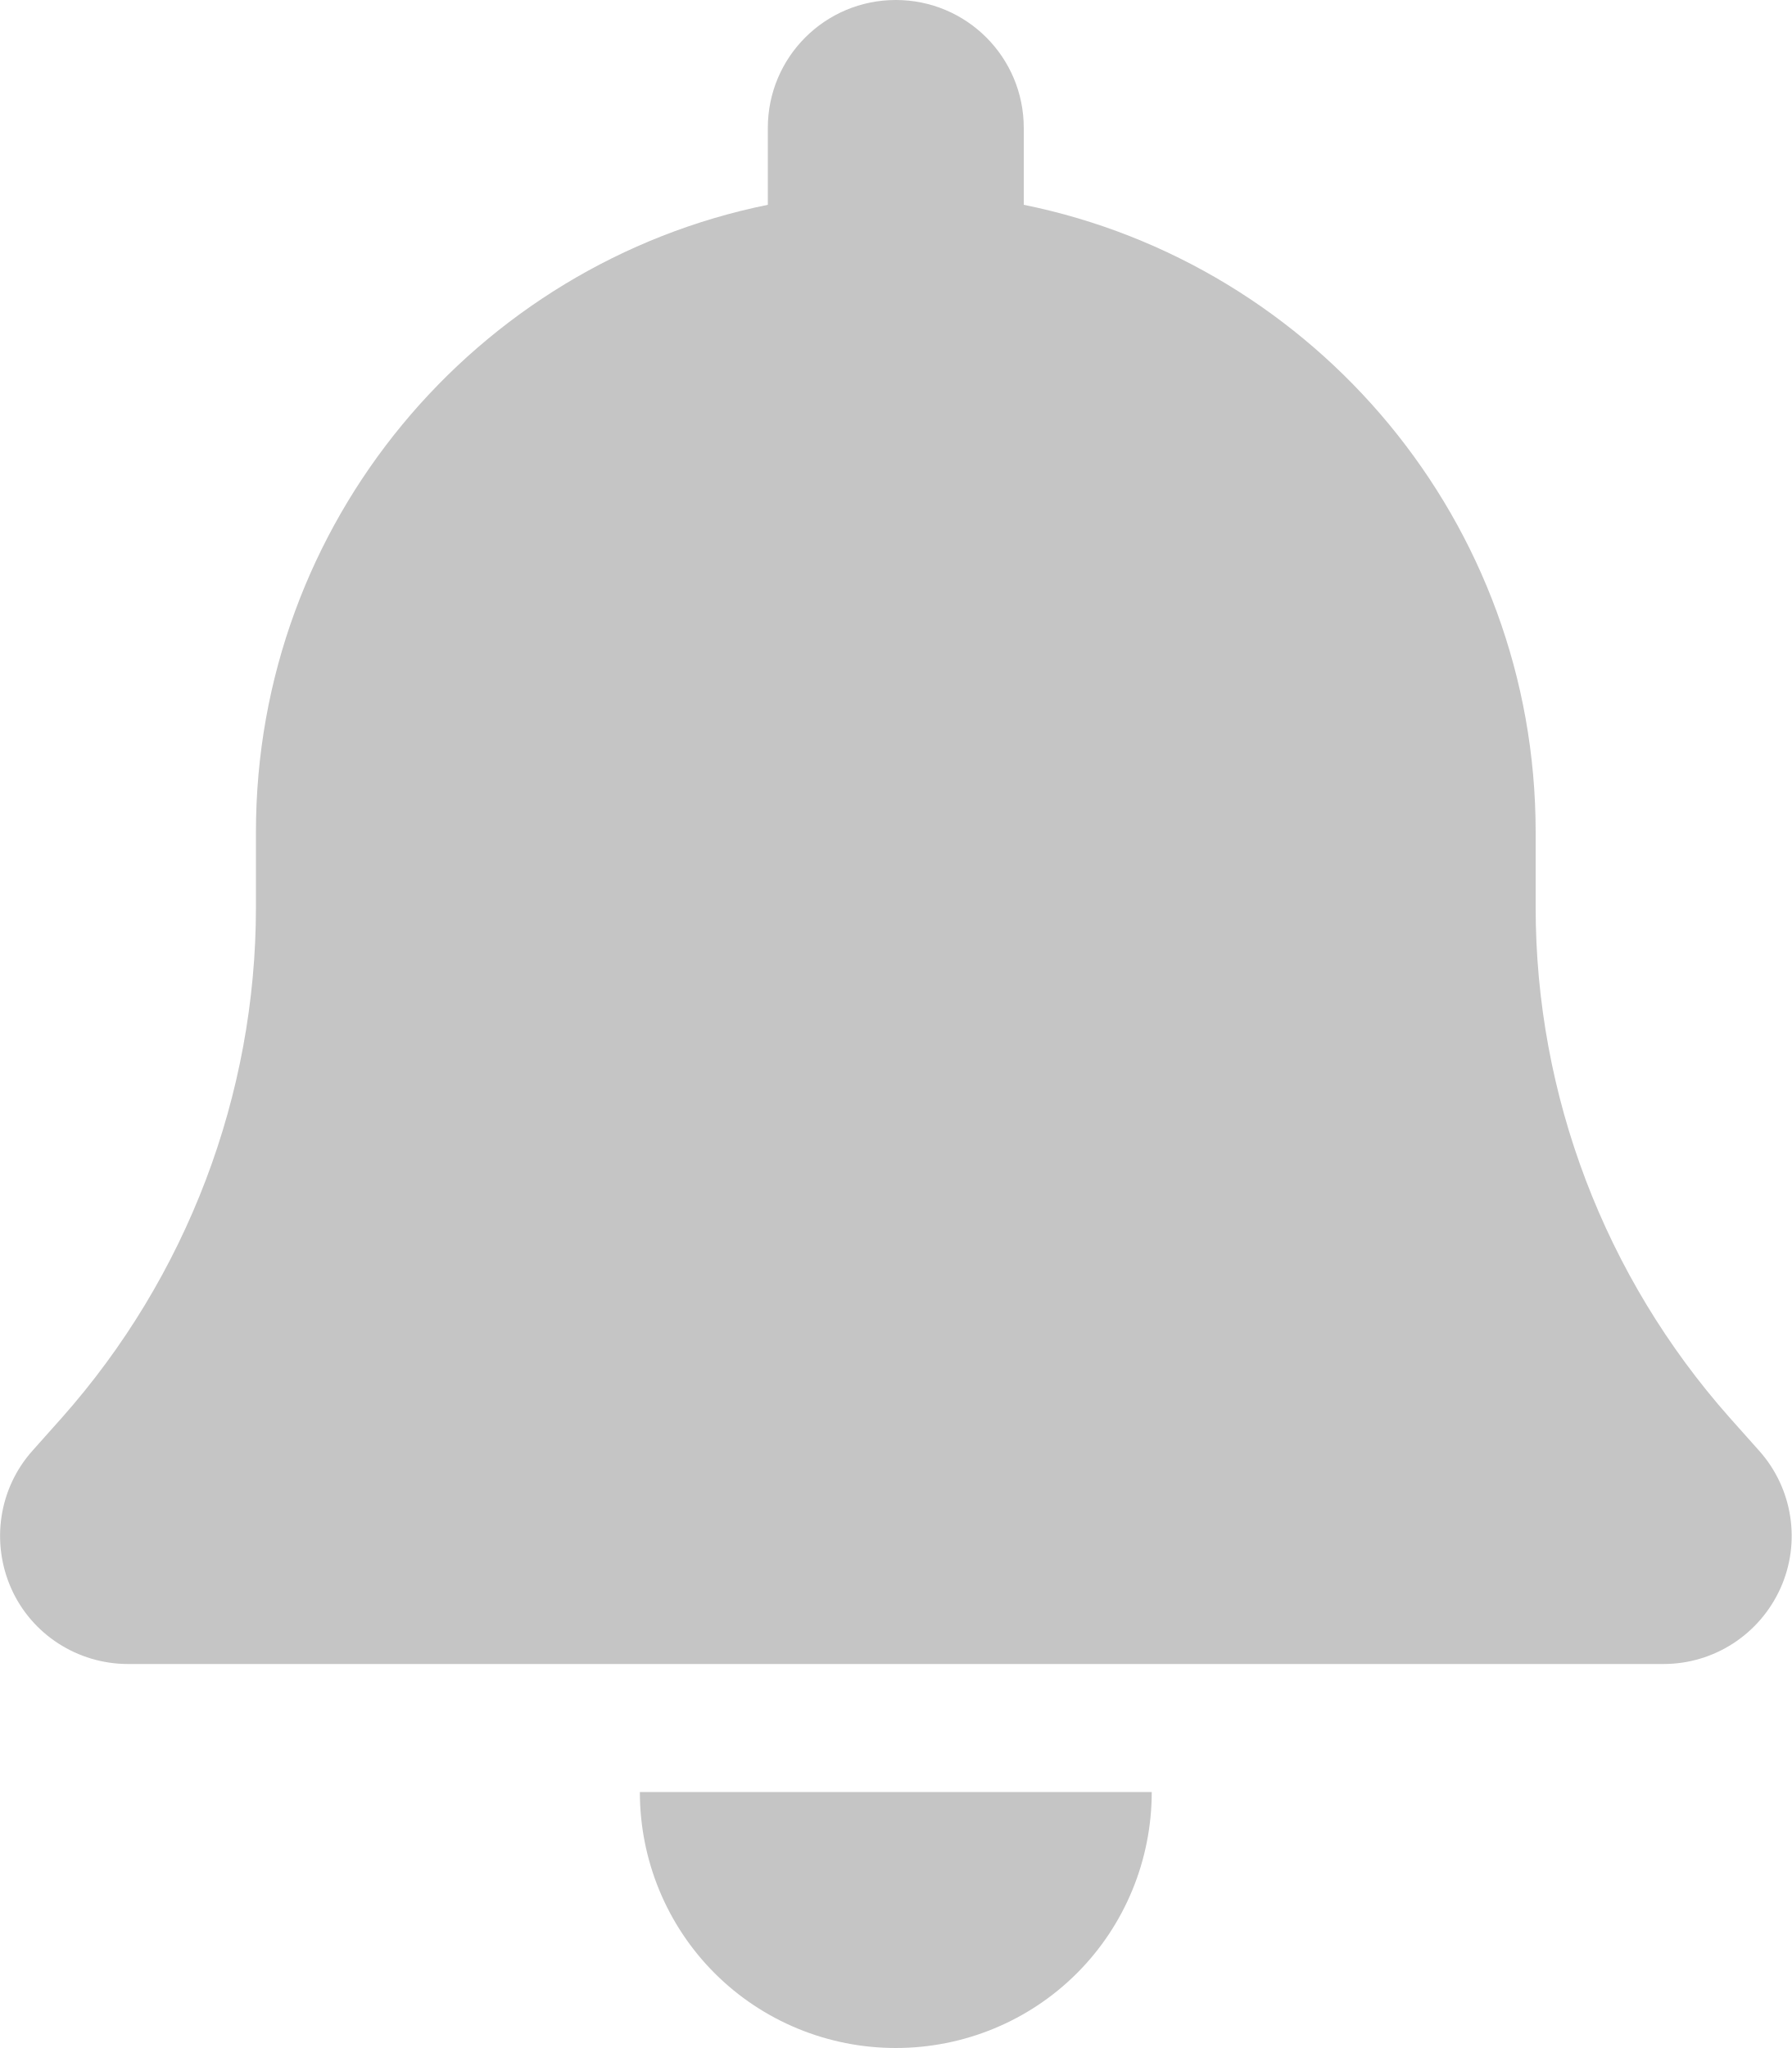
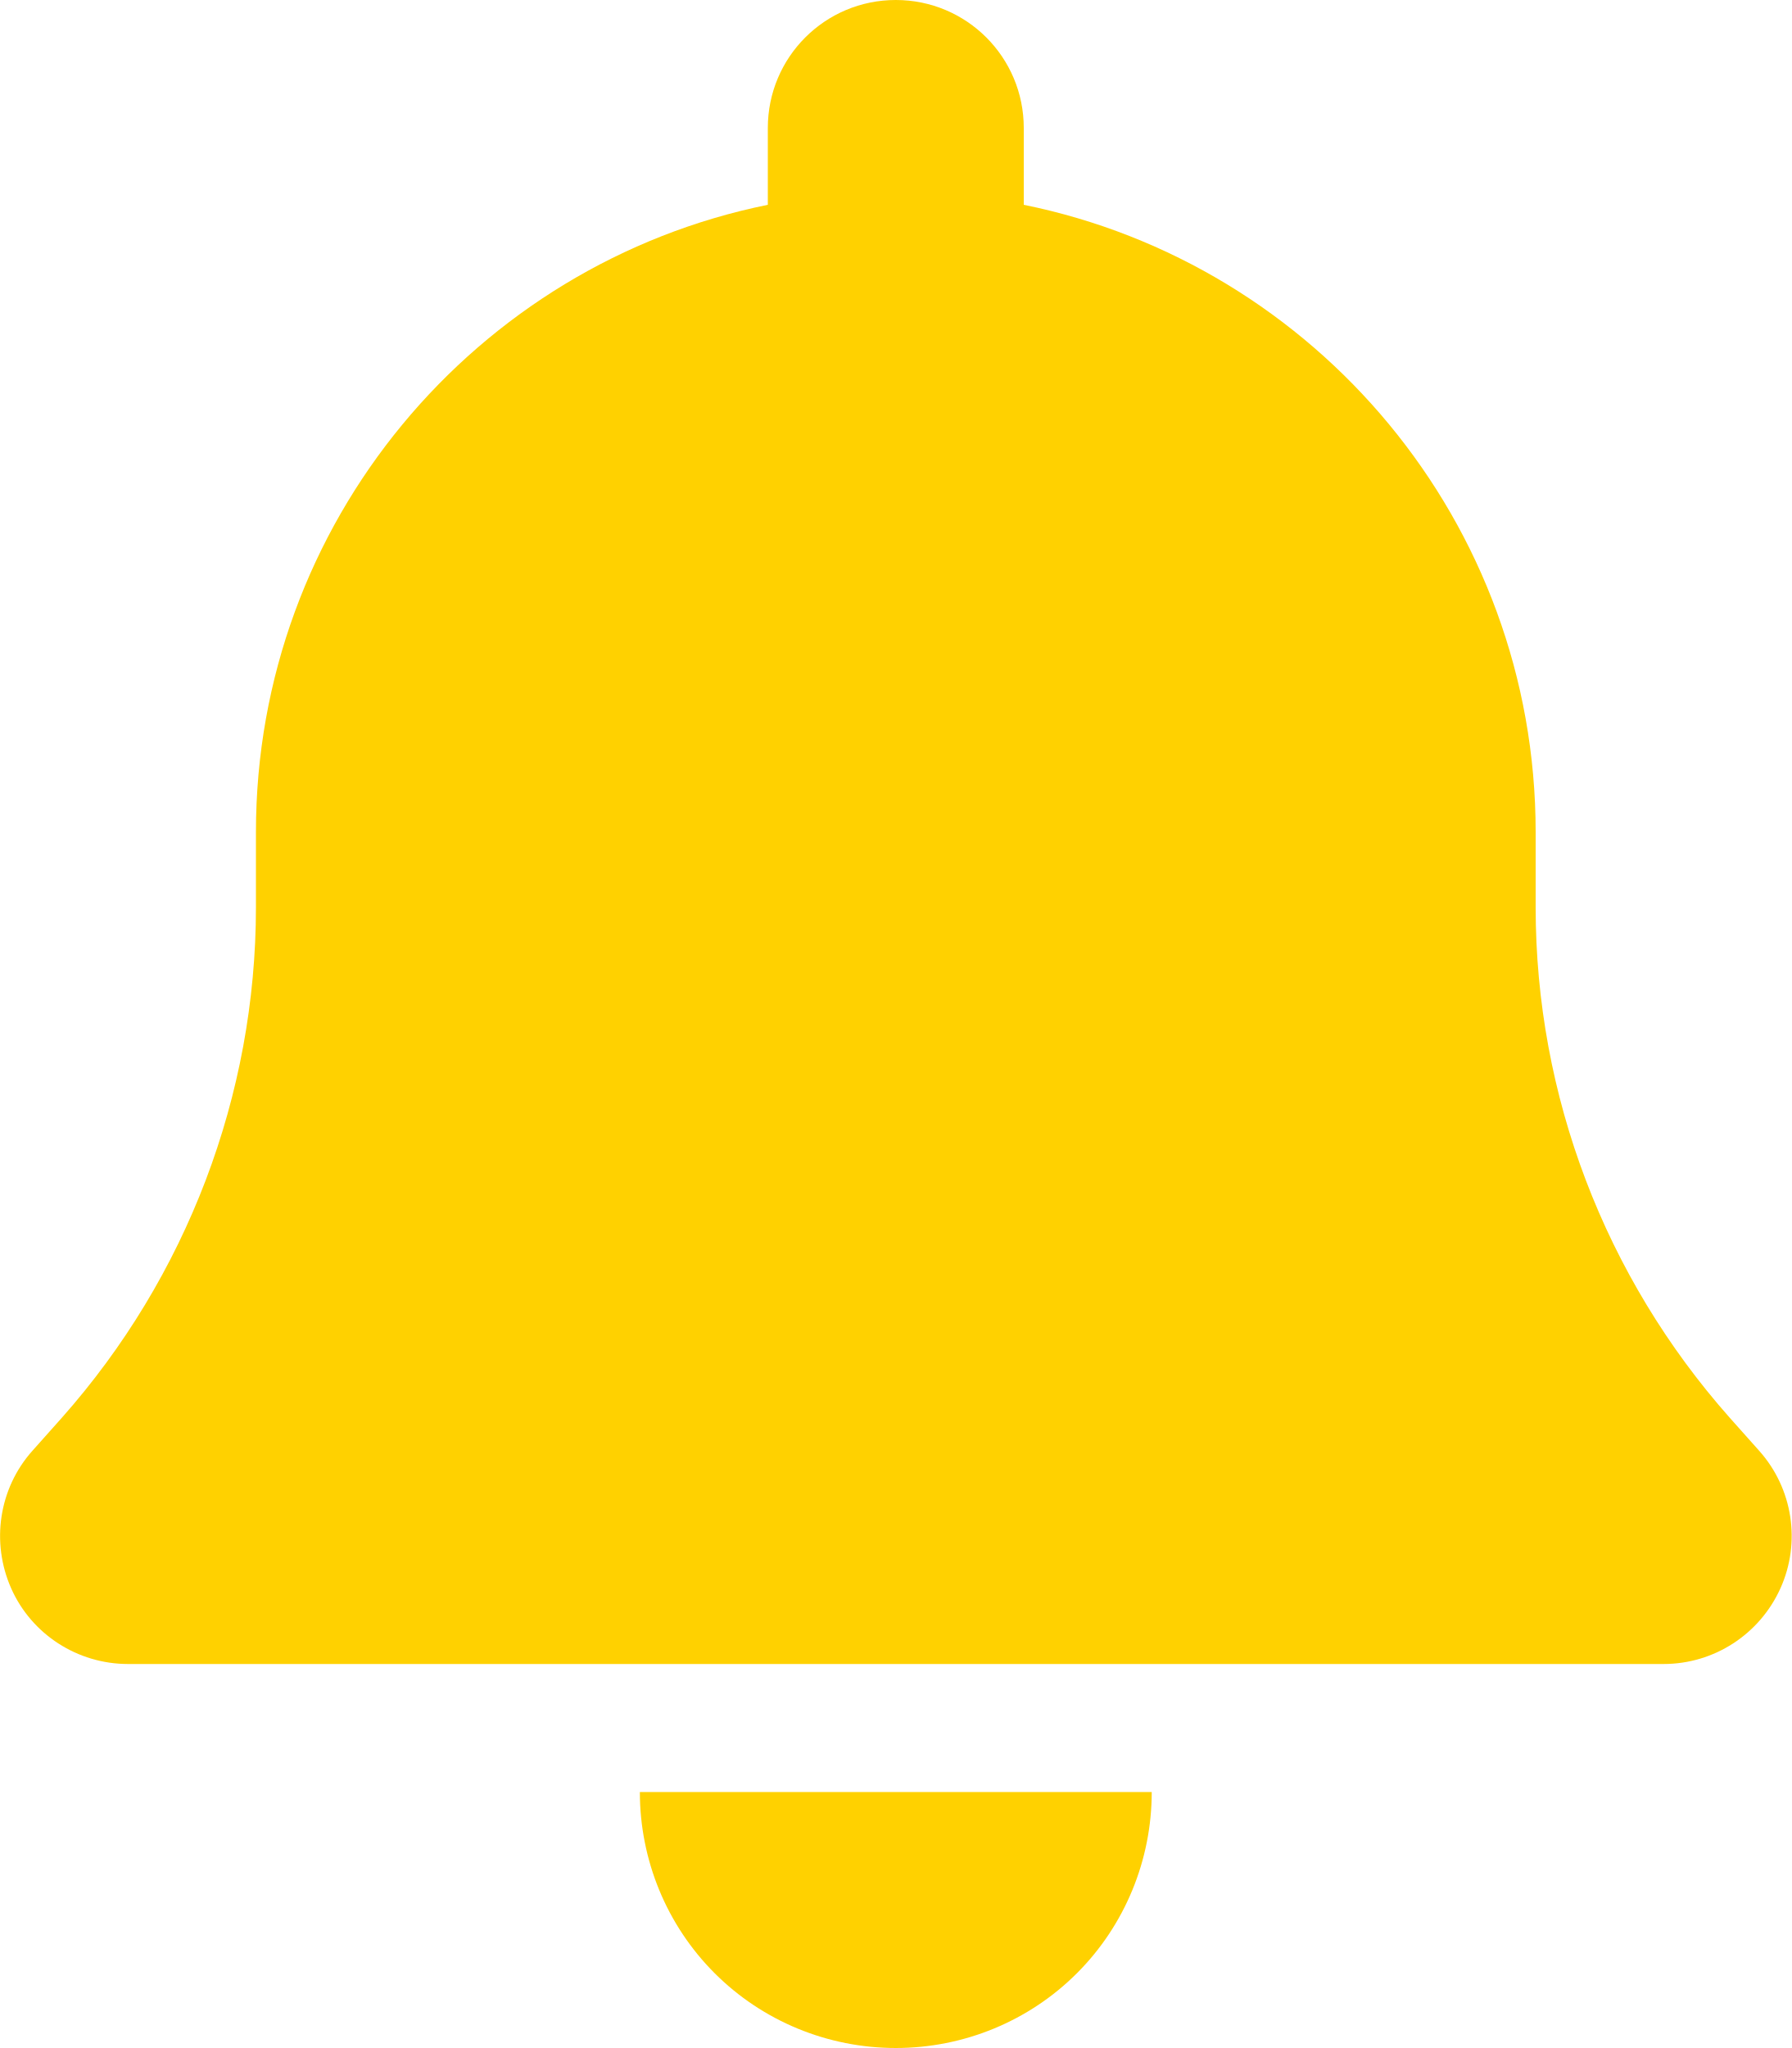
<svg xmlns="http://www.w3.org/2000/svg" height="1em" viewBox="0 0 448 512">
-   <style>svg{fill:#c5c5c5}</style>
+   <style>svg{fill:#ffd100}</style>
  <path d="M224 0c-17.7 0-32 14.3-32 32V51.2C119 66 64 130.6 64 208v18.8c0 47-17.3 92.4-48.5 127.6l-7.4 8.3c-8.4 9.4-10.4 22.9-5.3 34.4S19.4 416 32 416H416c12.6 0 24-7.4 29.2-18.9s3.1-25-5.3-34.4l-7.4-8.3C401.3 319.2 384 273.9 384 226.8V208c0-77.4-55-142-128-156.8V32c0-17.7-14.3-32-32-32zm45.3 493.3c12-12 18.7-28.3 18.7-45.3H224 160c0 17 6.7 33.3 18.7 45.3s28.3 18.7 45.3 18.7s33.3-6.7 45.3-18.7z" />
</svg>
